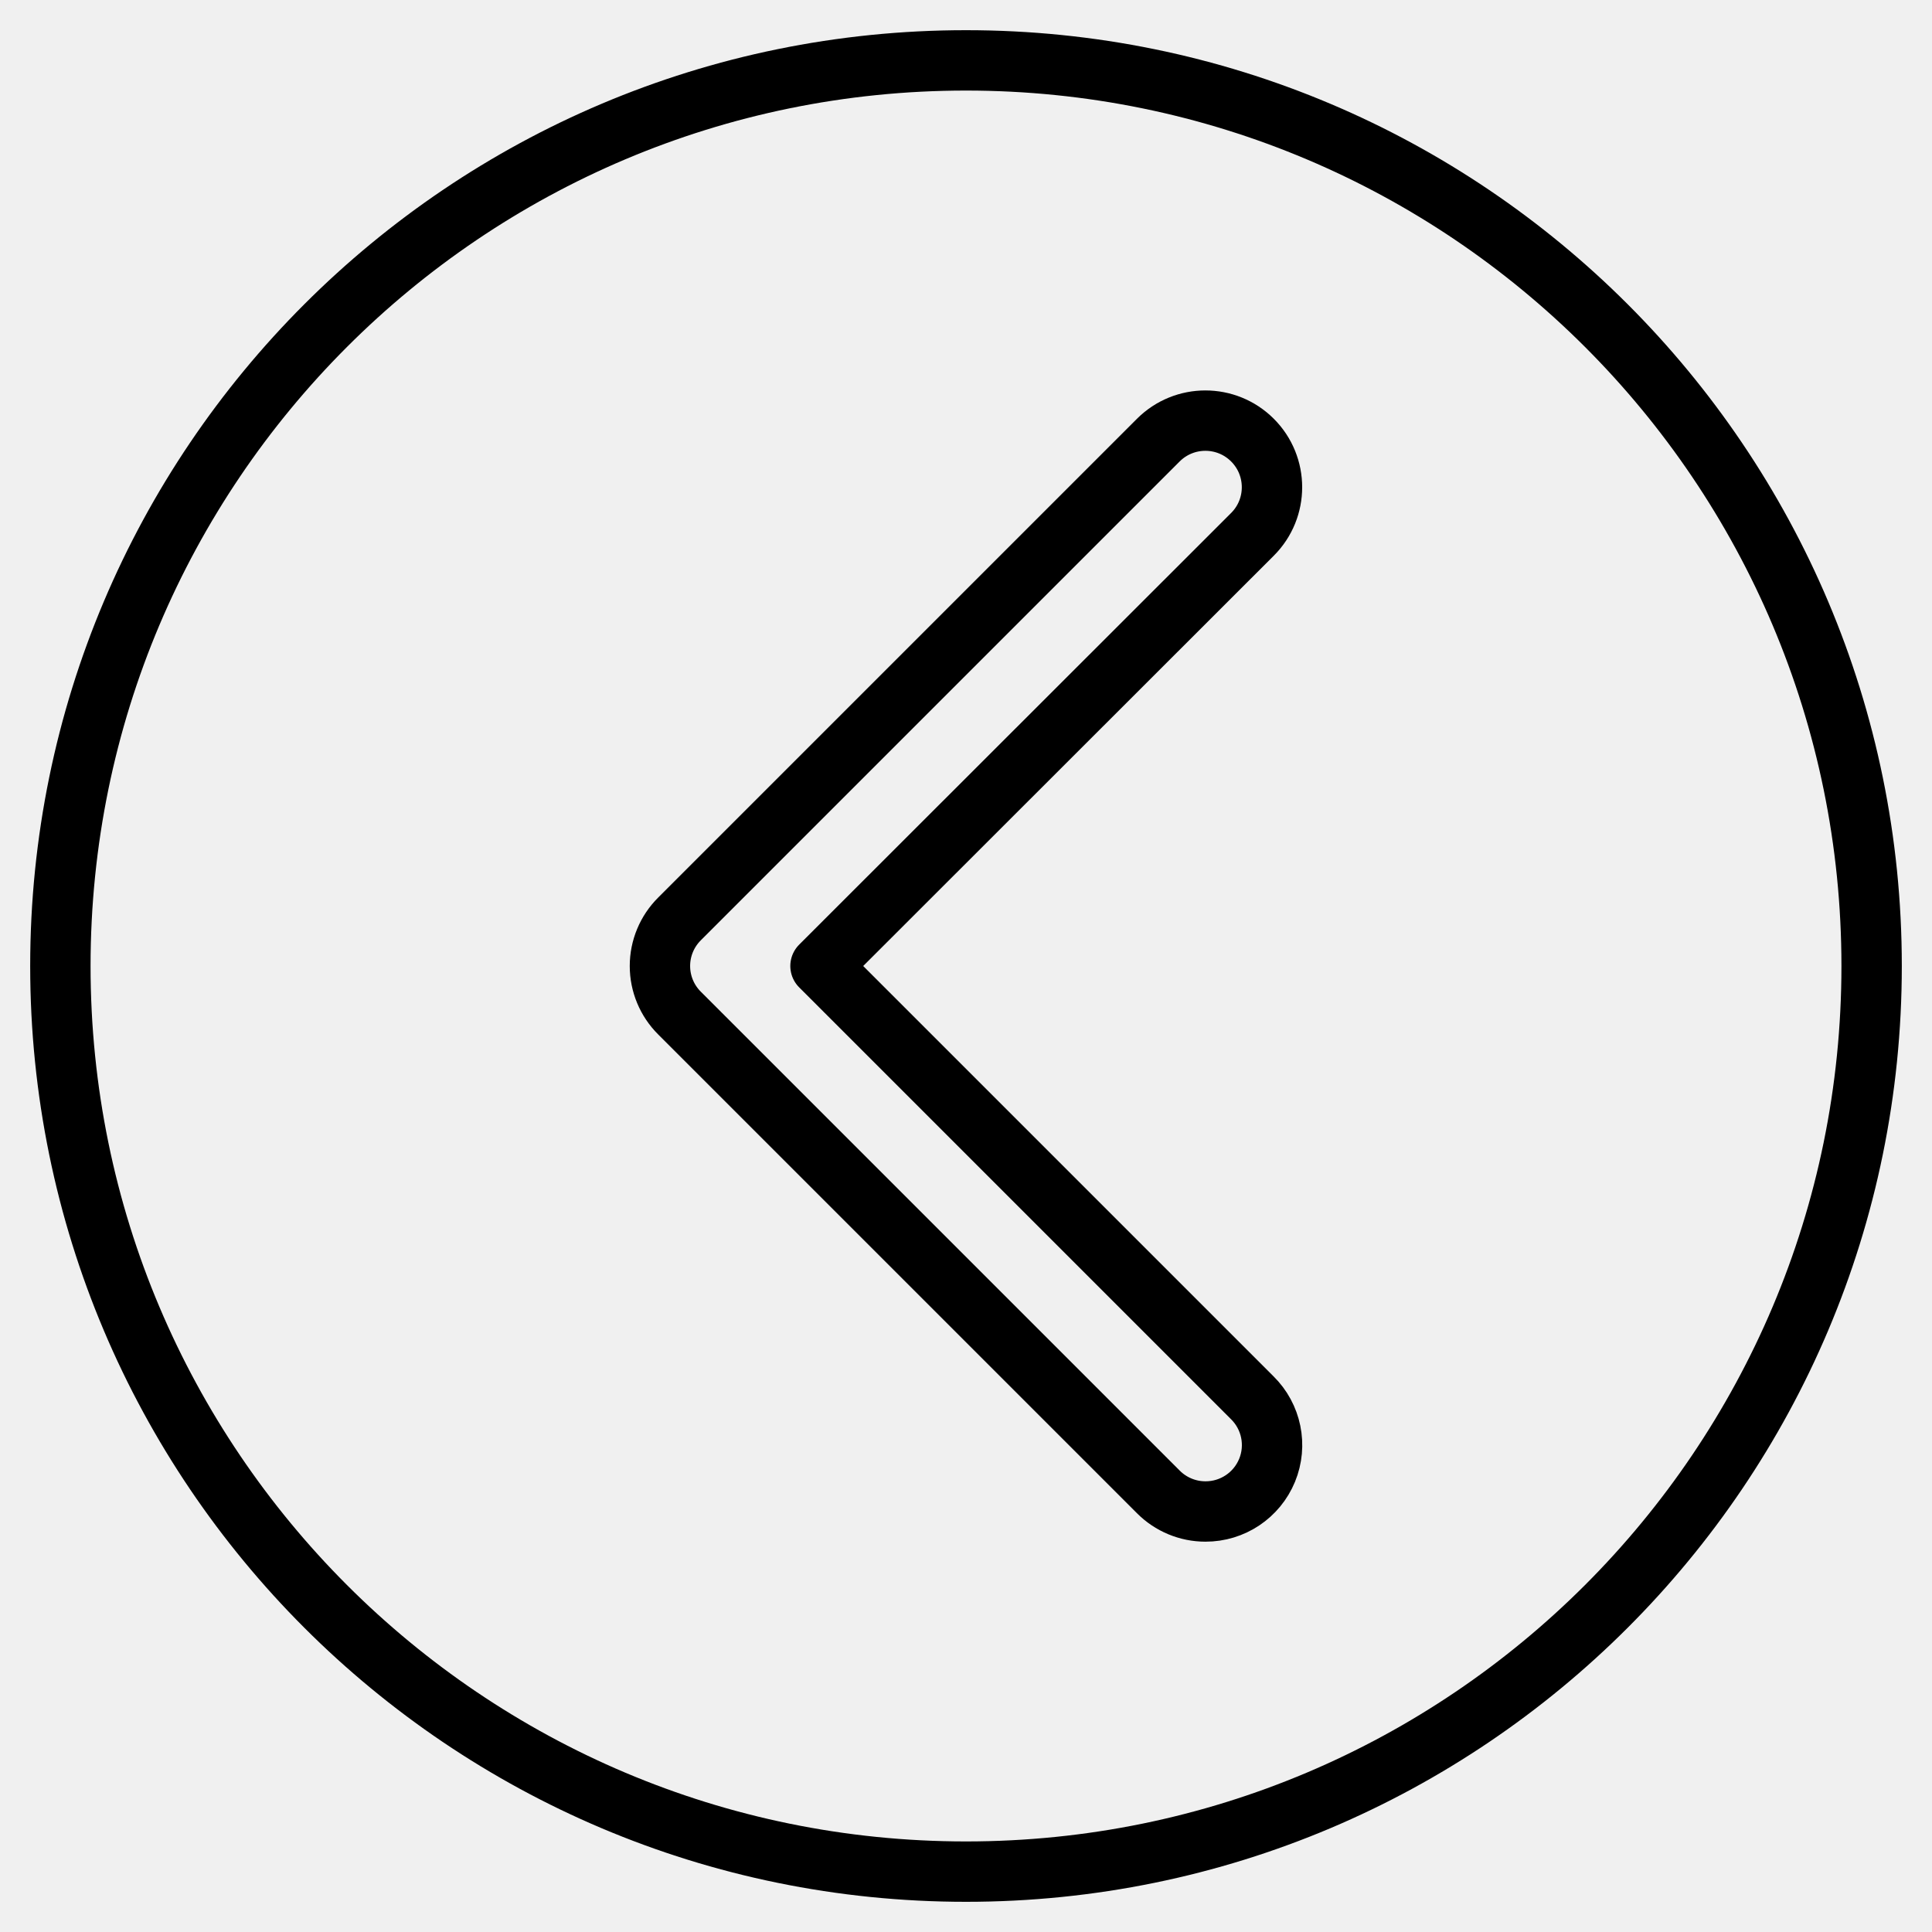
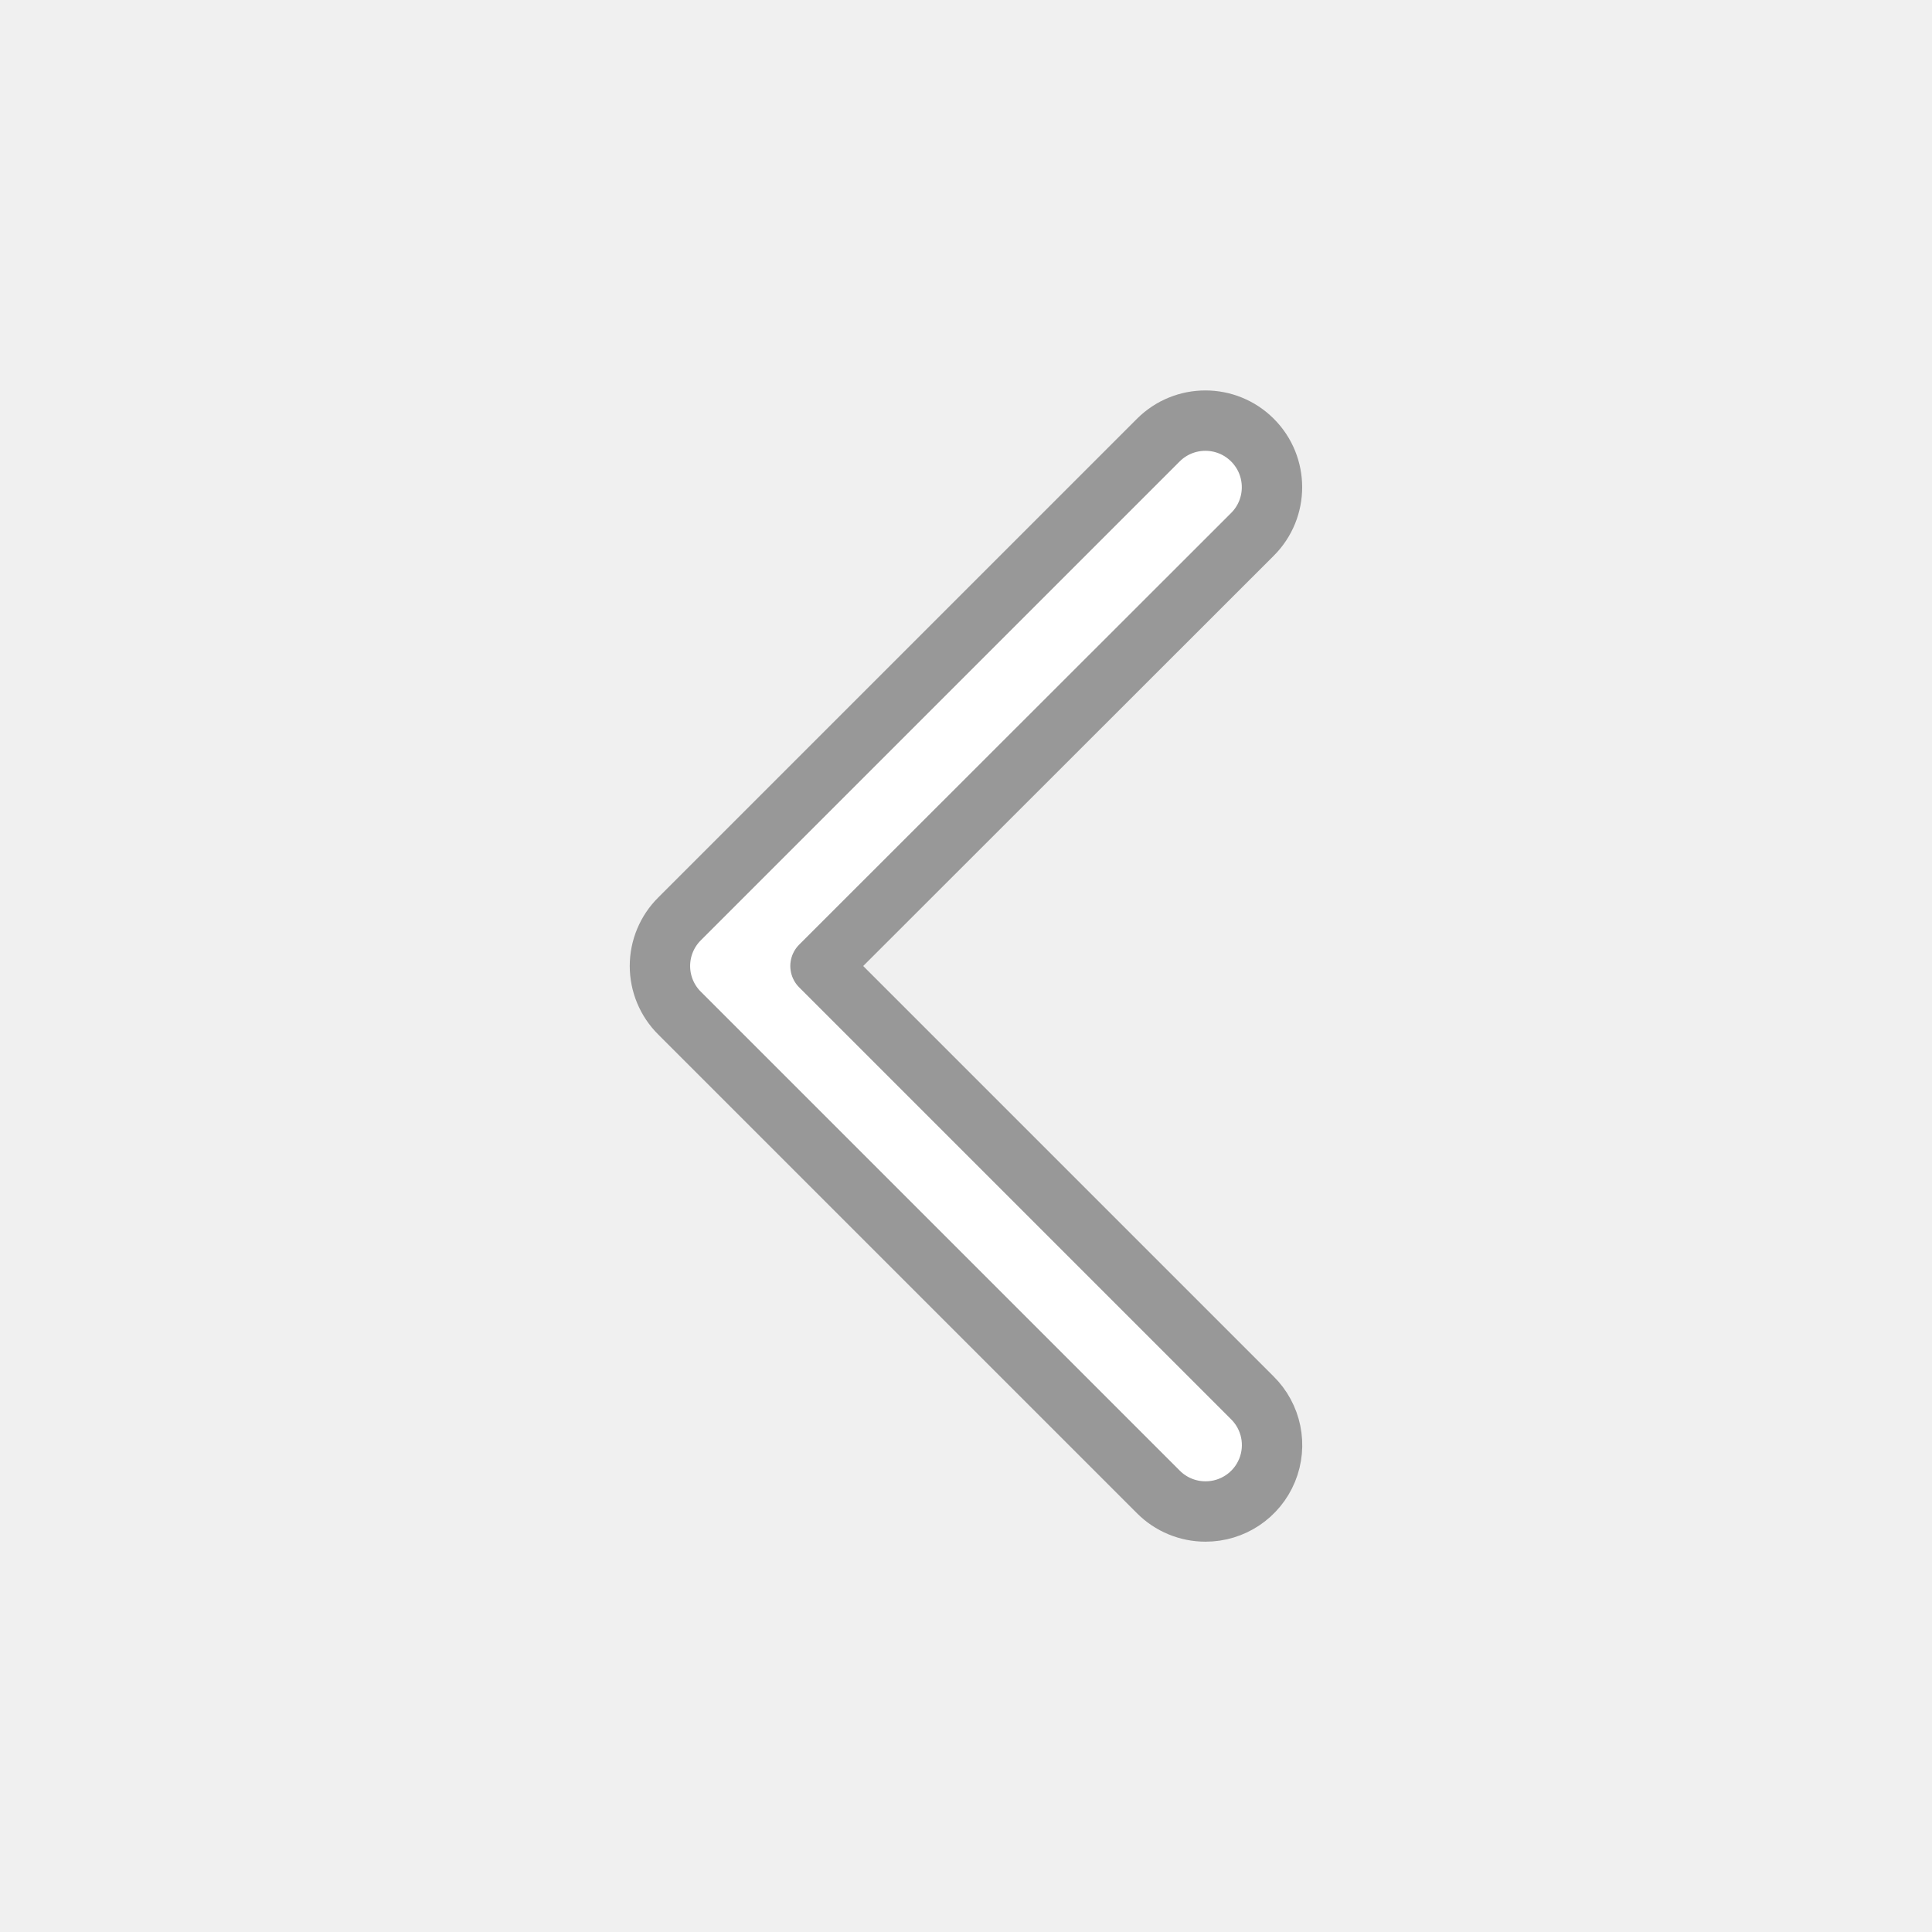
- <svg xmlns="http://www.w3.org/2000/svg" data-name="Layer 18" id="Layer_18" viewBox="0 0 64 64">
+ <svg xmlns="http://www.w3.org/2000/svg" fill="white" data-name="Layer 18" id="Layer_18" viewBox="0 0 64 64">
  <defs>
    <style>
      .cls-1 {
-         fill: none;
-         stroke: #000;
+         fill: #fff;
+         stroke: #989898;
        stroke-linecap: round;
        stroke-linejoin: round;
        stroke-width: 2px;
      }
    </style>
  </defs>
-   <circle class="cls-1" cx="32" cy="32" r="30" />
  <path class="cls-1" d="M39.93,50.07a2.2,2.2,0,0,1-1.56-.65L22.51,33.56a2.2,2.2,0,0,1,0-3.12L38.37,14.58a2.2,2.2,0,1,1,3.12,3.12L27.18,32l14.3,14.3A2.2,2.2,0,0,1,39.93,50.07Z" />
</svg>
